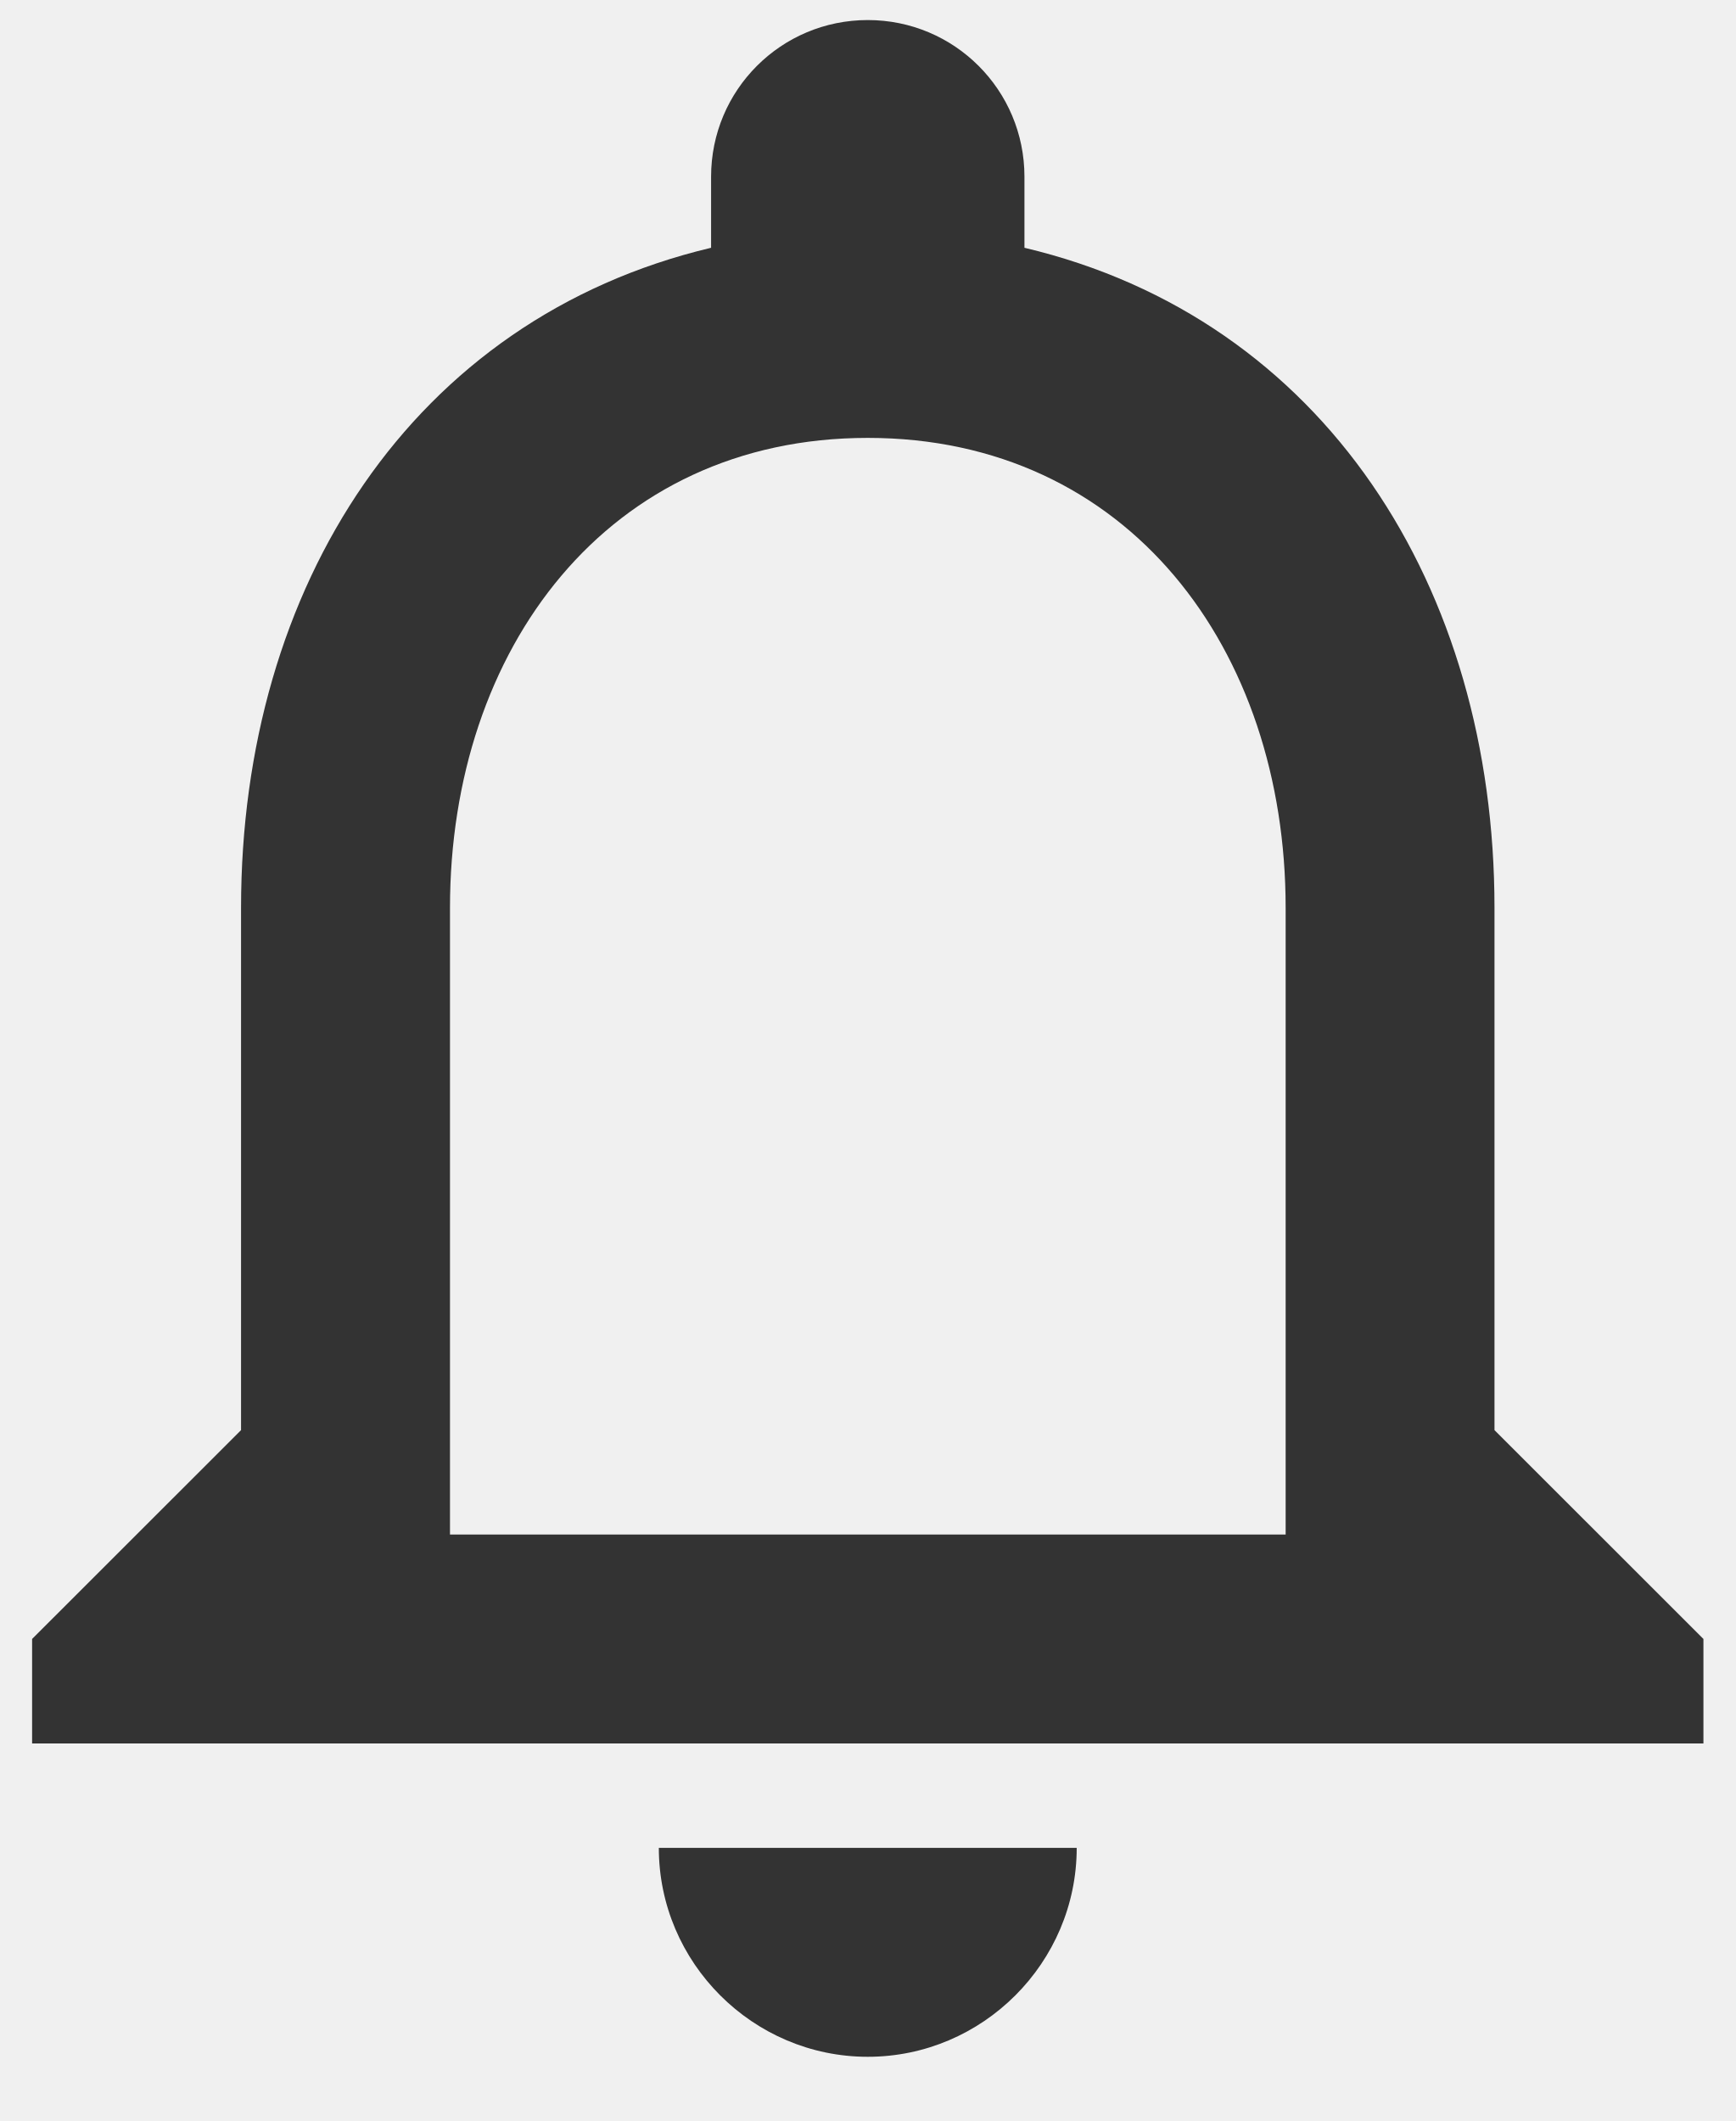
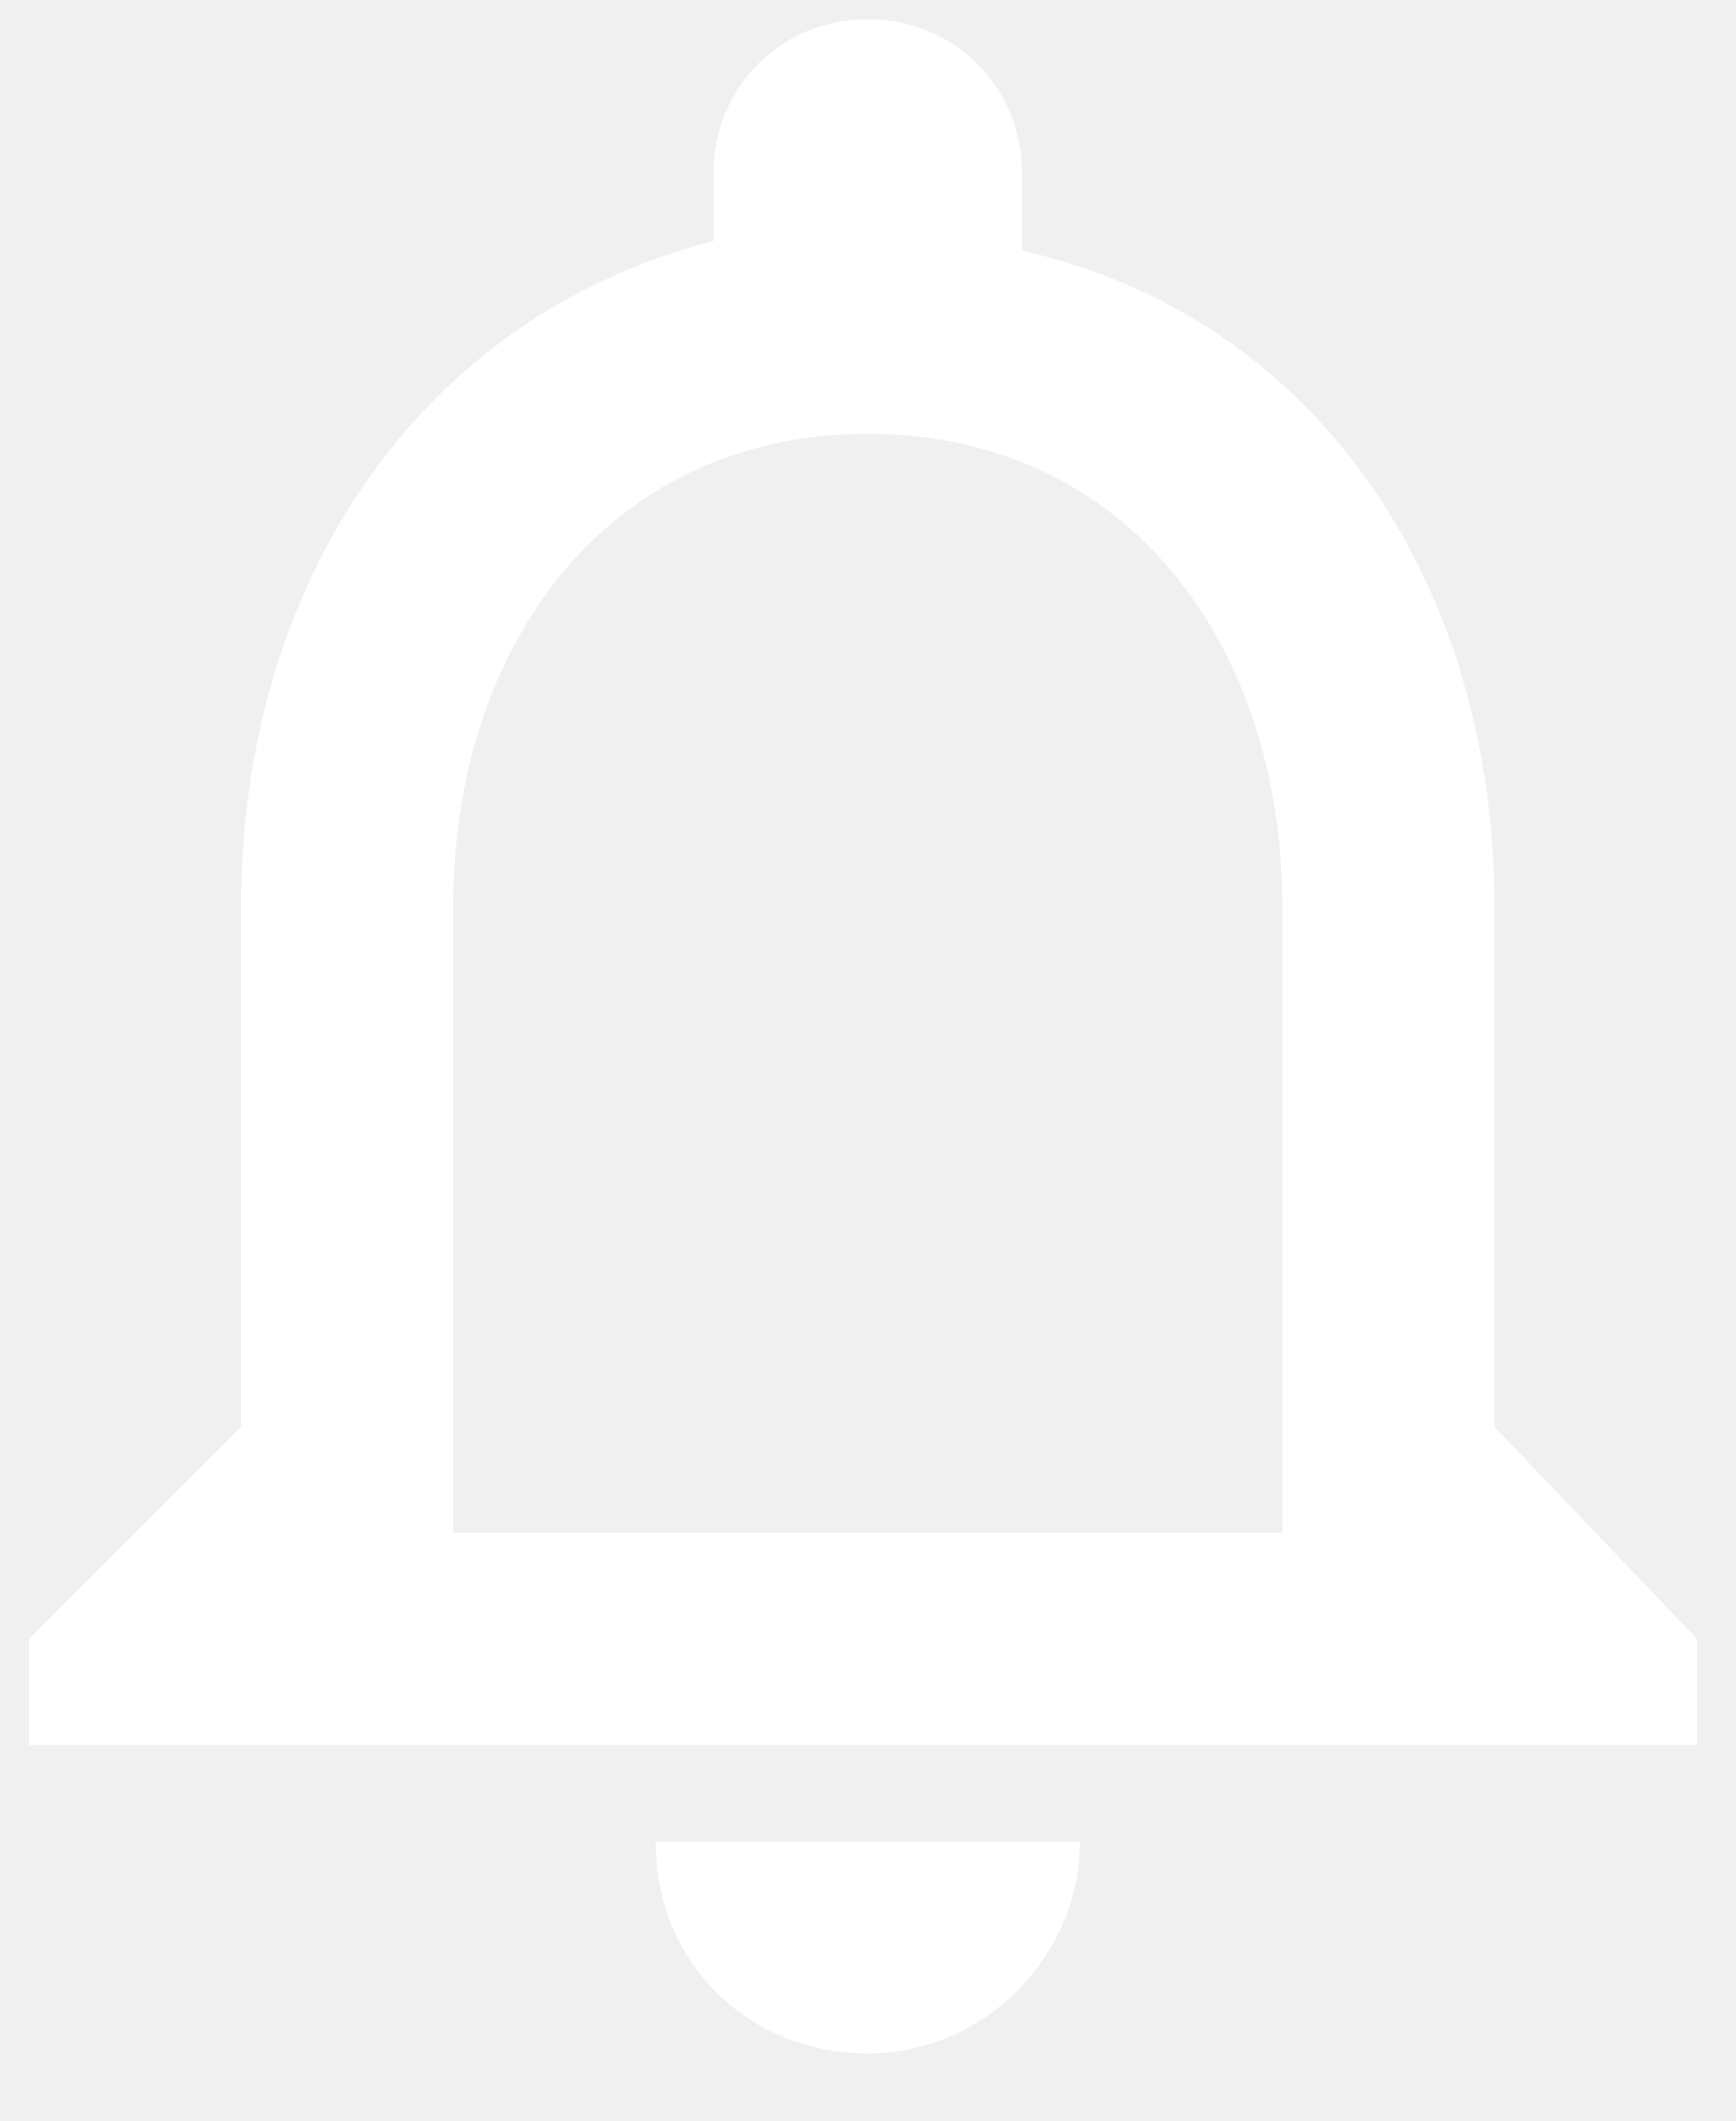
- <svg xmlns="http://www.w3.org/2000/svg" width="18" height="22" viewBox="0 0 18 22" fill="none">
-   <path d="M9 21.334C10.192 21.334 11.167 20.358 11.167 19.167H6.833C6.833 20.358 7.809 21.334 9 21.334ZM15.5 14.834V9.417C15.5 6.091 13.734 3.307 10.625 2.57V1.833C10.625 0.934 9.899 0.208 9 0.208C8.101 0.208 7.375 0.934 7.375 1.833V2.57C4.277 3.307 2.5 6.08 2.5 9.417V14.834L0.333 17V18.084H17.667V17L15.5 14.834ZM13.334 15.917H4.667V9.417C4.667 6.73 6.303 4.542 9 4.542C11.698 4.542 13.334 6.73 13.334 9.417V15.917Z" fill="#333333" />
+ <svg xmlns="http://www.w3.org/2000/svg" version="1.1" id="Layer_1" x="0px" y="0px" viewBox="0 0 18 22" style="enable-background:new 0 0 18 22;" xml:space="preserve">
+   <style type="text/css">
+ 	.st0{fill:#FFFFFF;}
+ </style>
+   <path class="st0" d="M9,21.3c1.2,0,2.2-1,2.2-2.2H6.8C6.8,20.4,7.8,21.3,9,21.3z M15.5,14.8V9.4c0-3.3-1.8-6.1-4.9-6.8V1.8  c0-0.9-0.7-1.6-1.6-1.6c-0.9,0-1.6,0.7-1.6,1.6v0.7C4.3,3.3,2.5,6.1,2.5,9.4v5.4L0.3,17v1.1h17.3V17L15.5,14.8z M13.3,15.9H4.7V9.4  c0-2.7,1.6-4.9,4.3-4.9c2.7,0,4.3,2.2,4.3,4.9V15.9z" />
</svg>
